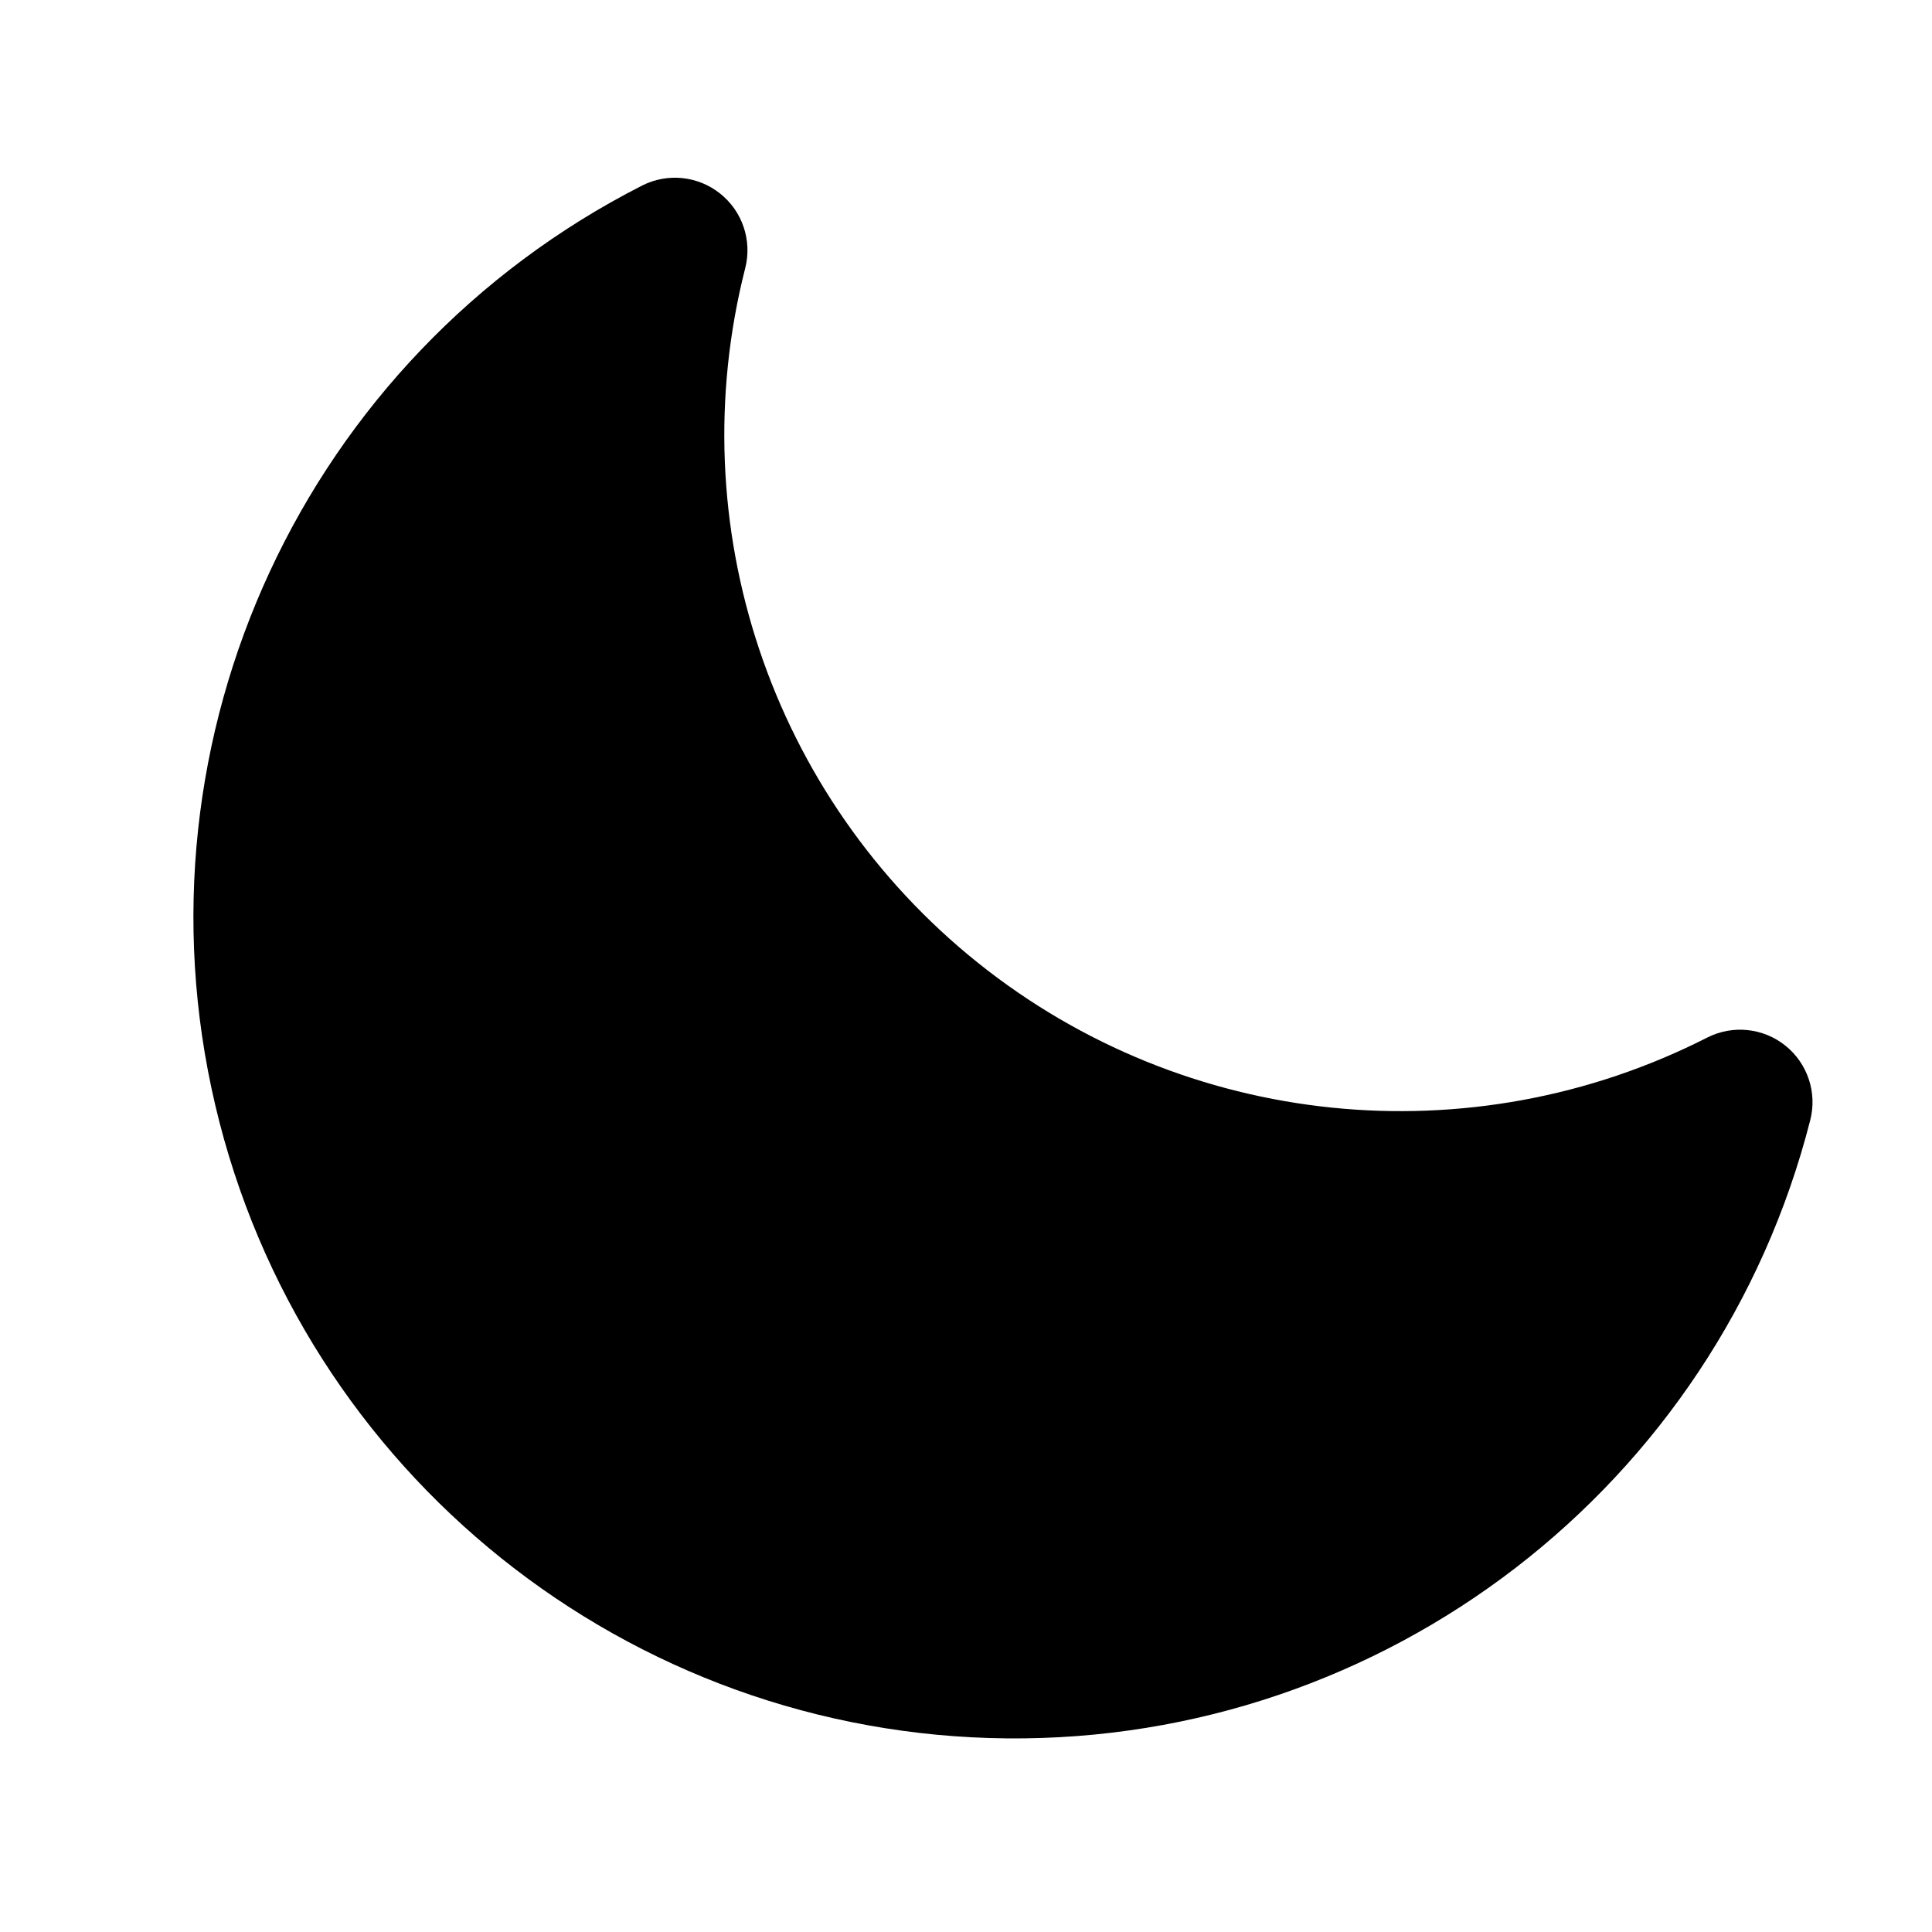
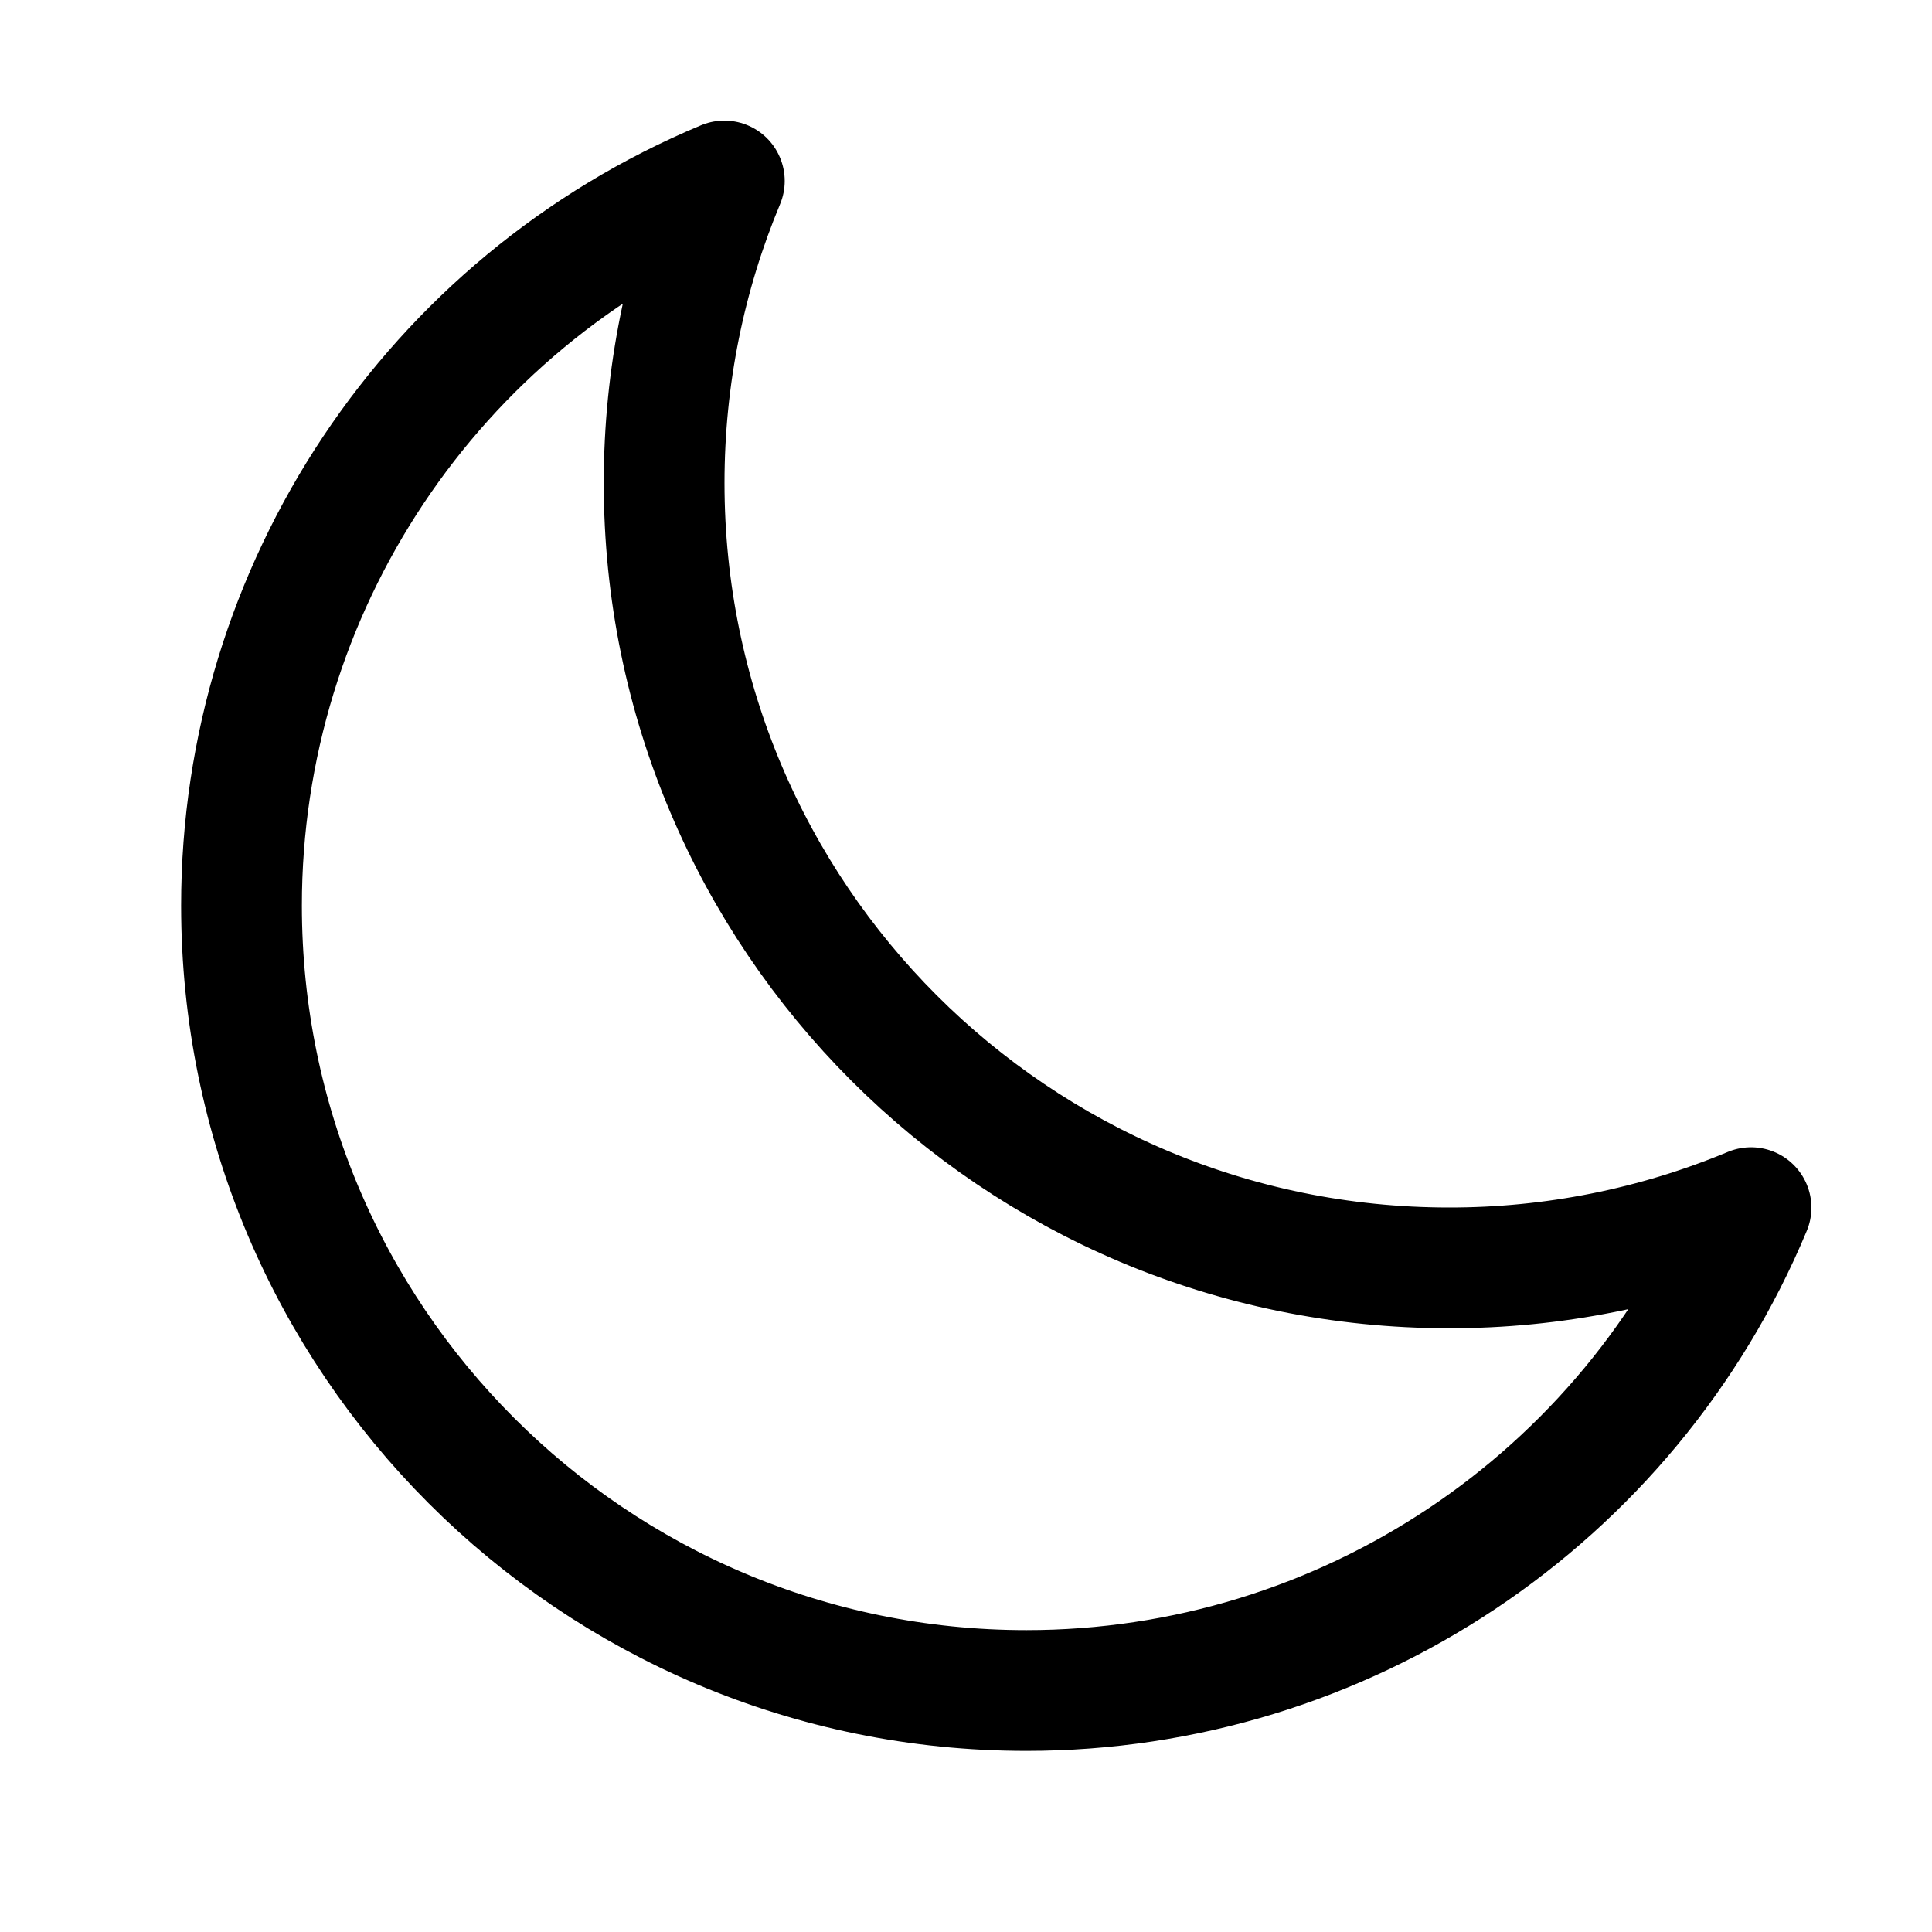
- <svg xmlns="http://www.w3.org/2000/svg" viewBox="0 0 20 20" fill="currentColor" class="size-5">
-   <path fill-rule="evenodd" d="M7.455 2.004a.75.75 0 0 1 .26.77 7 7 0 0 0 9.958 7.967.75.75 0 0 1 1.067.853A8.5 8.5 0 1 1 6.647 1.921a.75.75 0 0 1 .808.083Z" clip-rule="evenodd" />
+ <svg xmlns="http://www.w3.org/2000/svg" fill="none" viewBox="0 0 24 24" stroke-width="1.5" stroke="currentColor" class="size-6">
+   <path stroke-linecap="round" stroke-linejoin="round" d="M21.752 15.002A9.72 9.72 0 0 1 18 15.75c-5.385 0-9.75-4.365-9.75-9.75 0-1.33.266-2.597.748-3.752A9.753 9.753 0 0 0 3 11.25C3 16.635 7.365 21 12.75 21a9.753 9.753 0 0 0 9.002-5.998Z" />
</svg>
